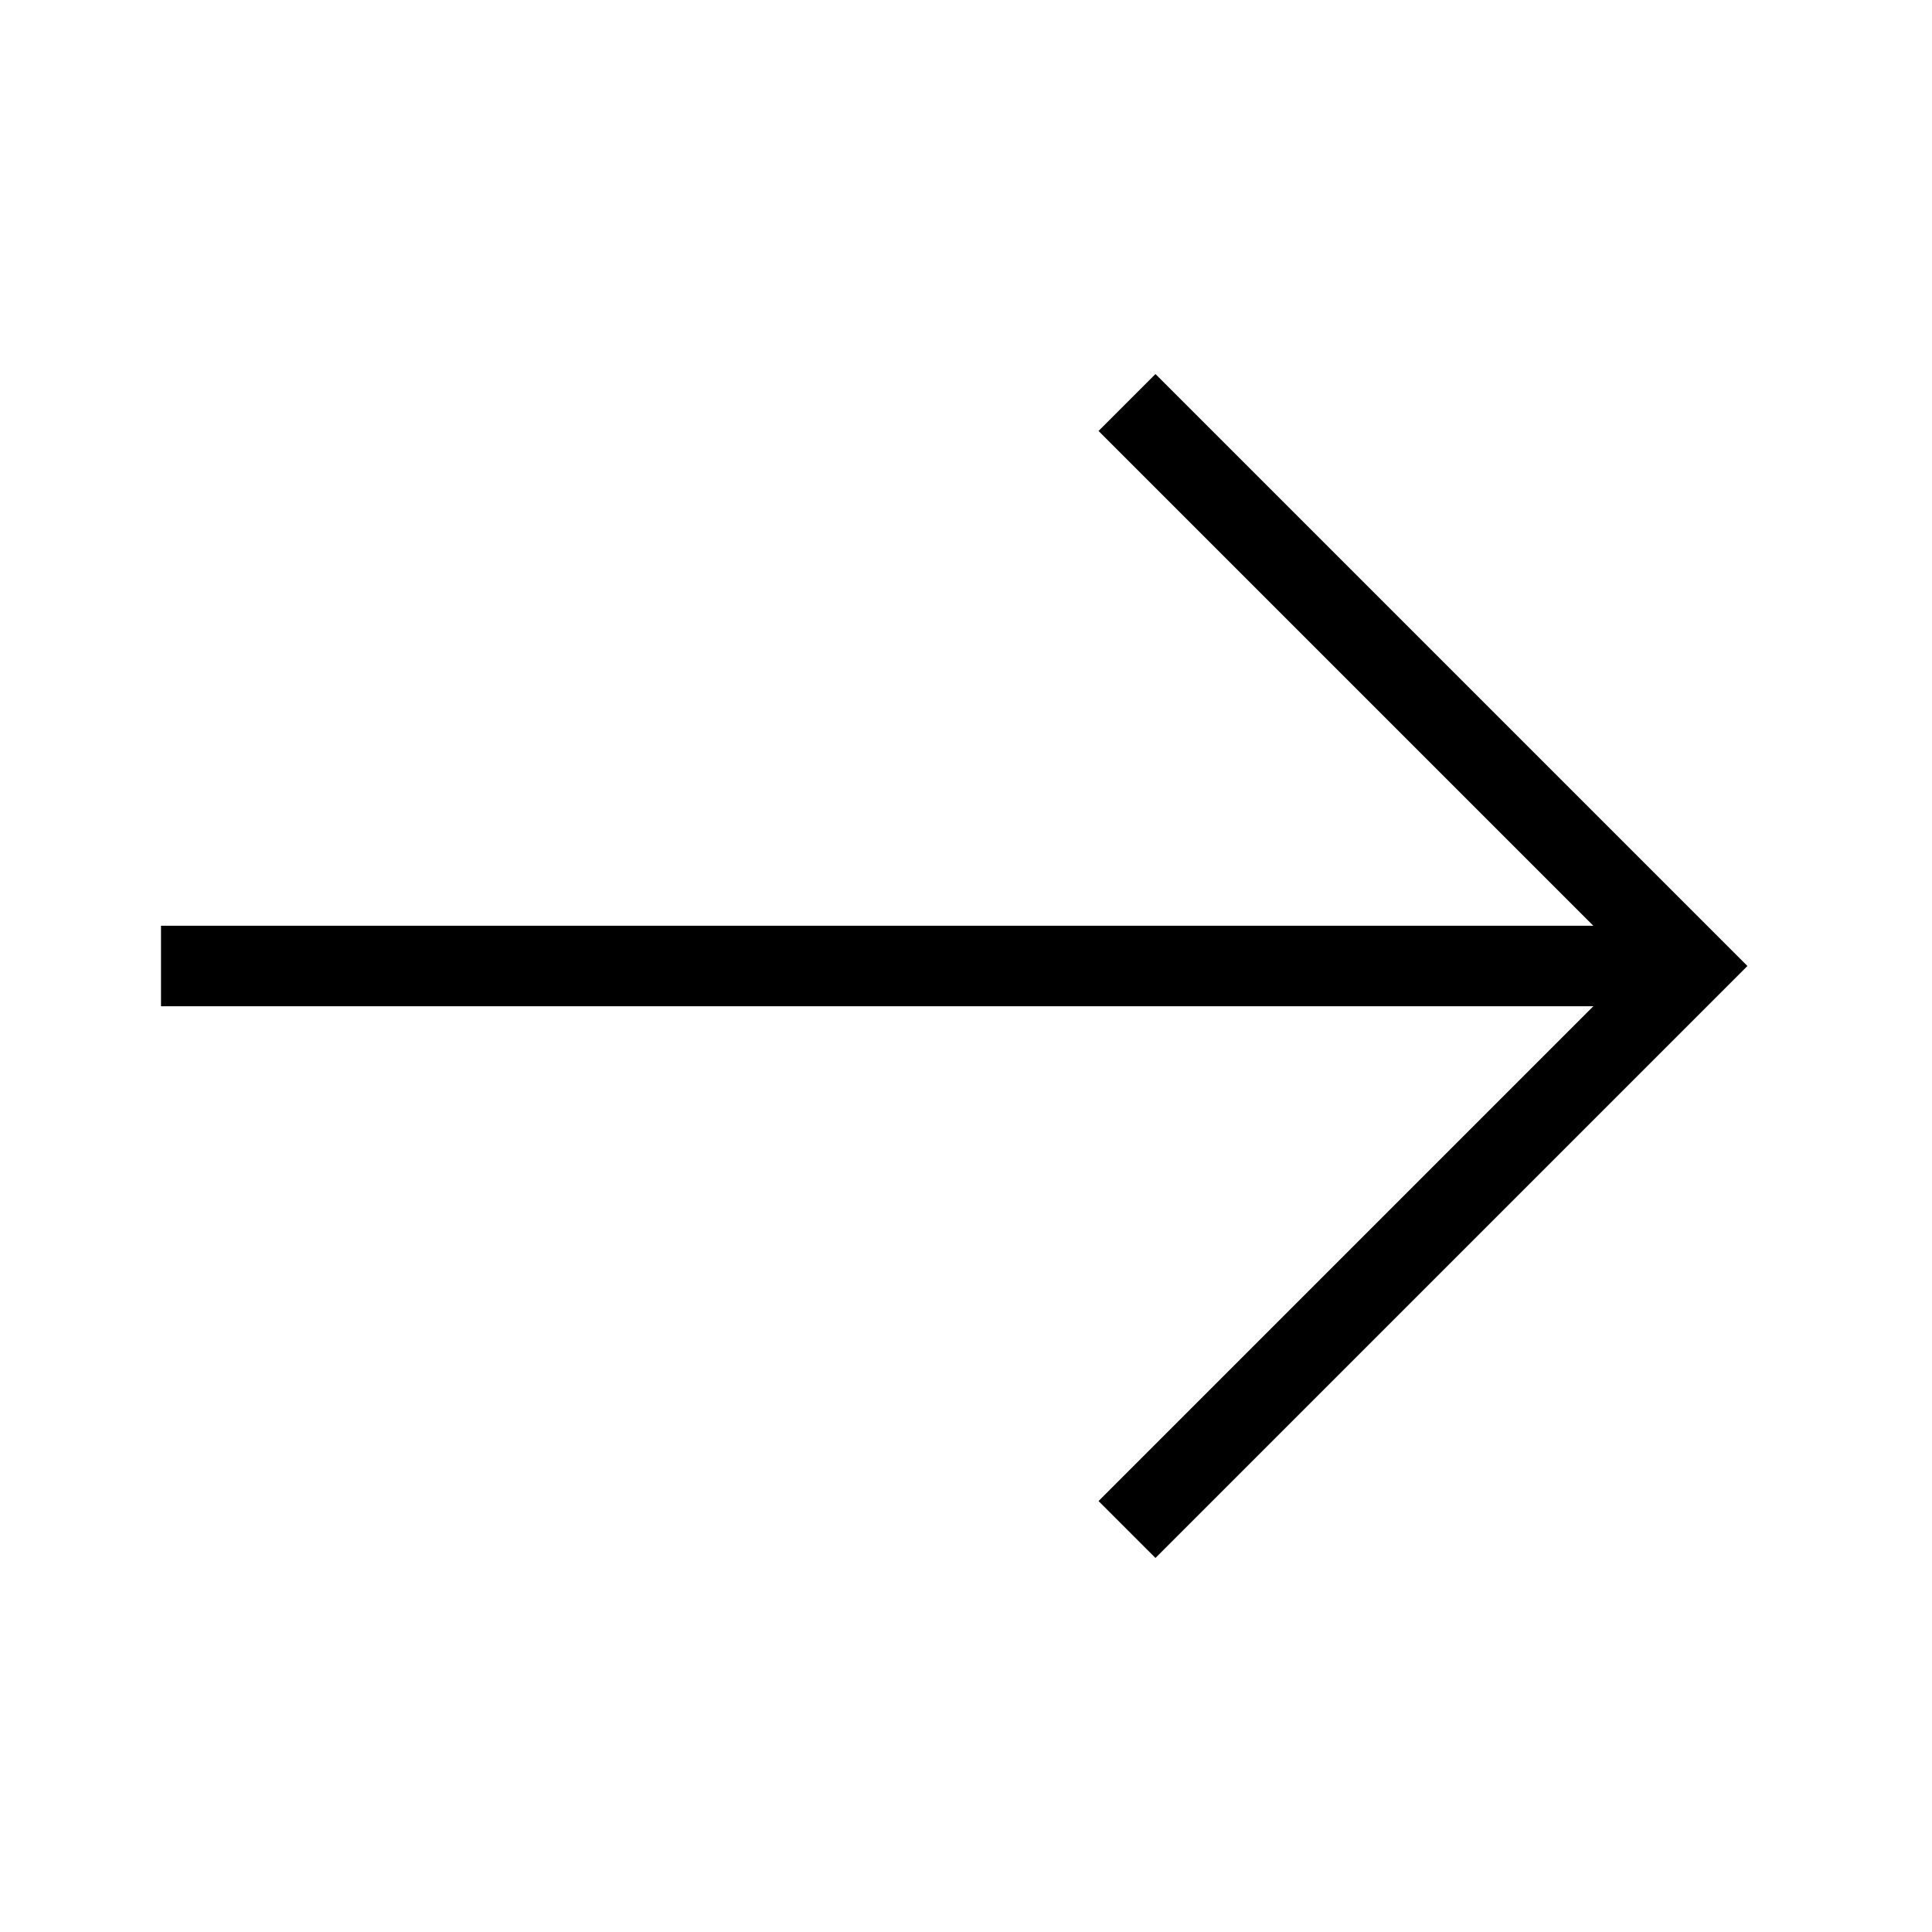
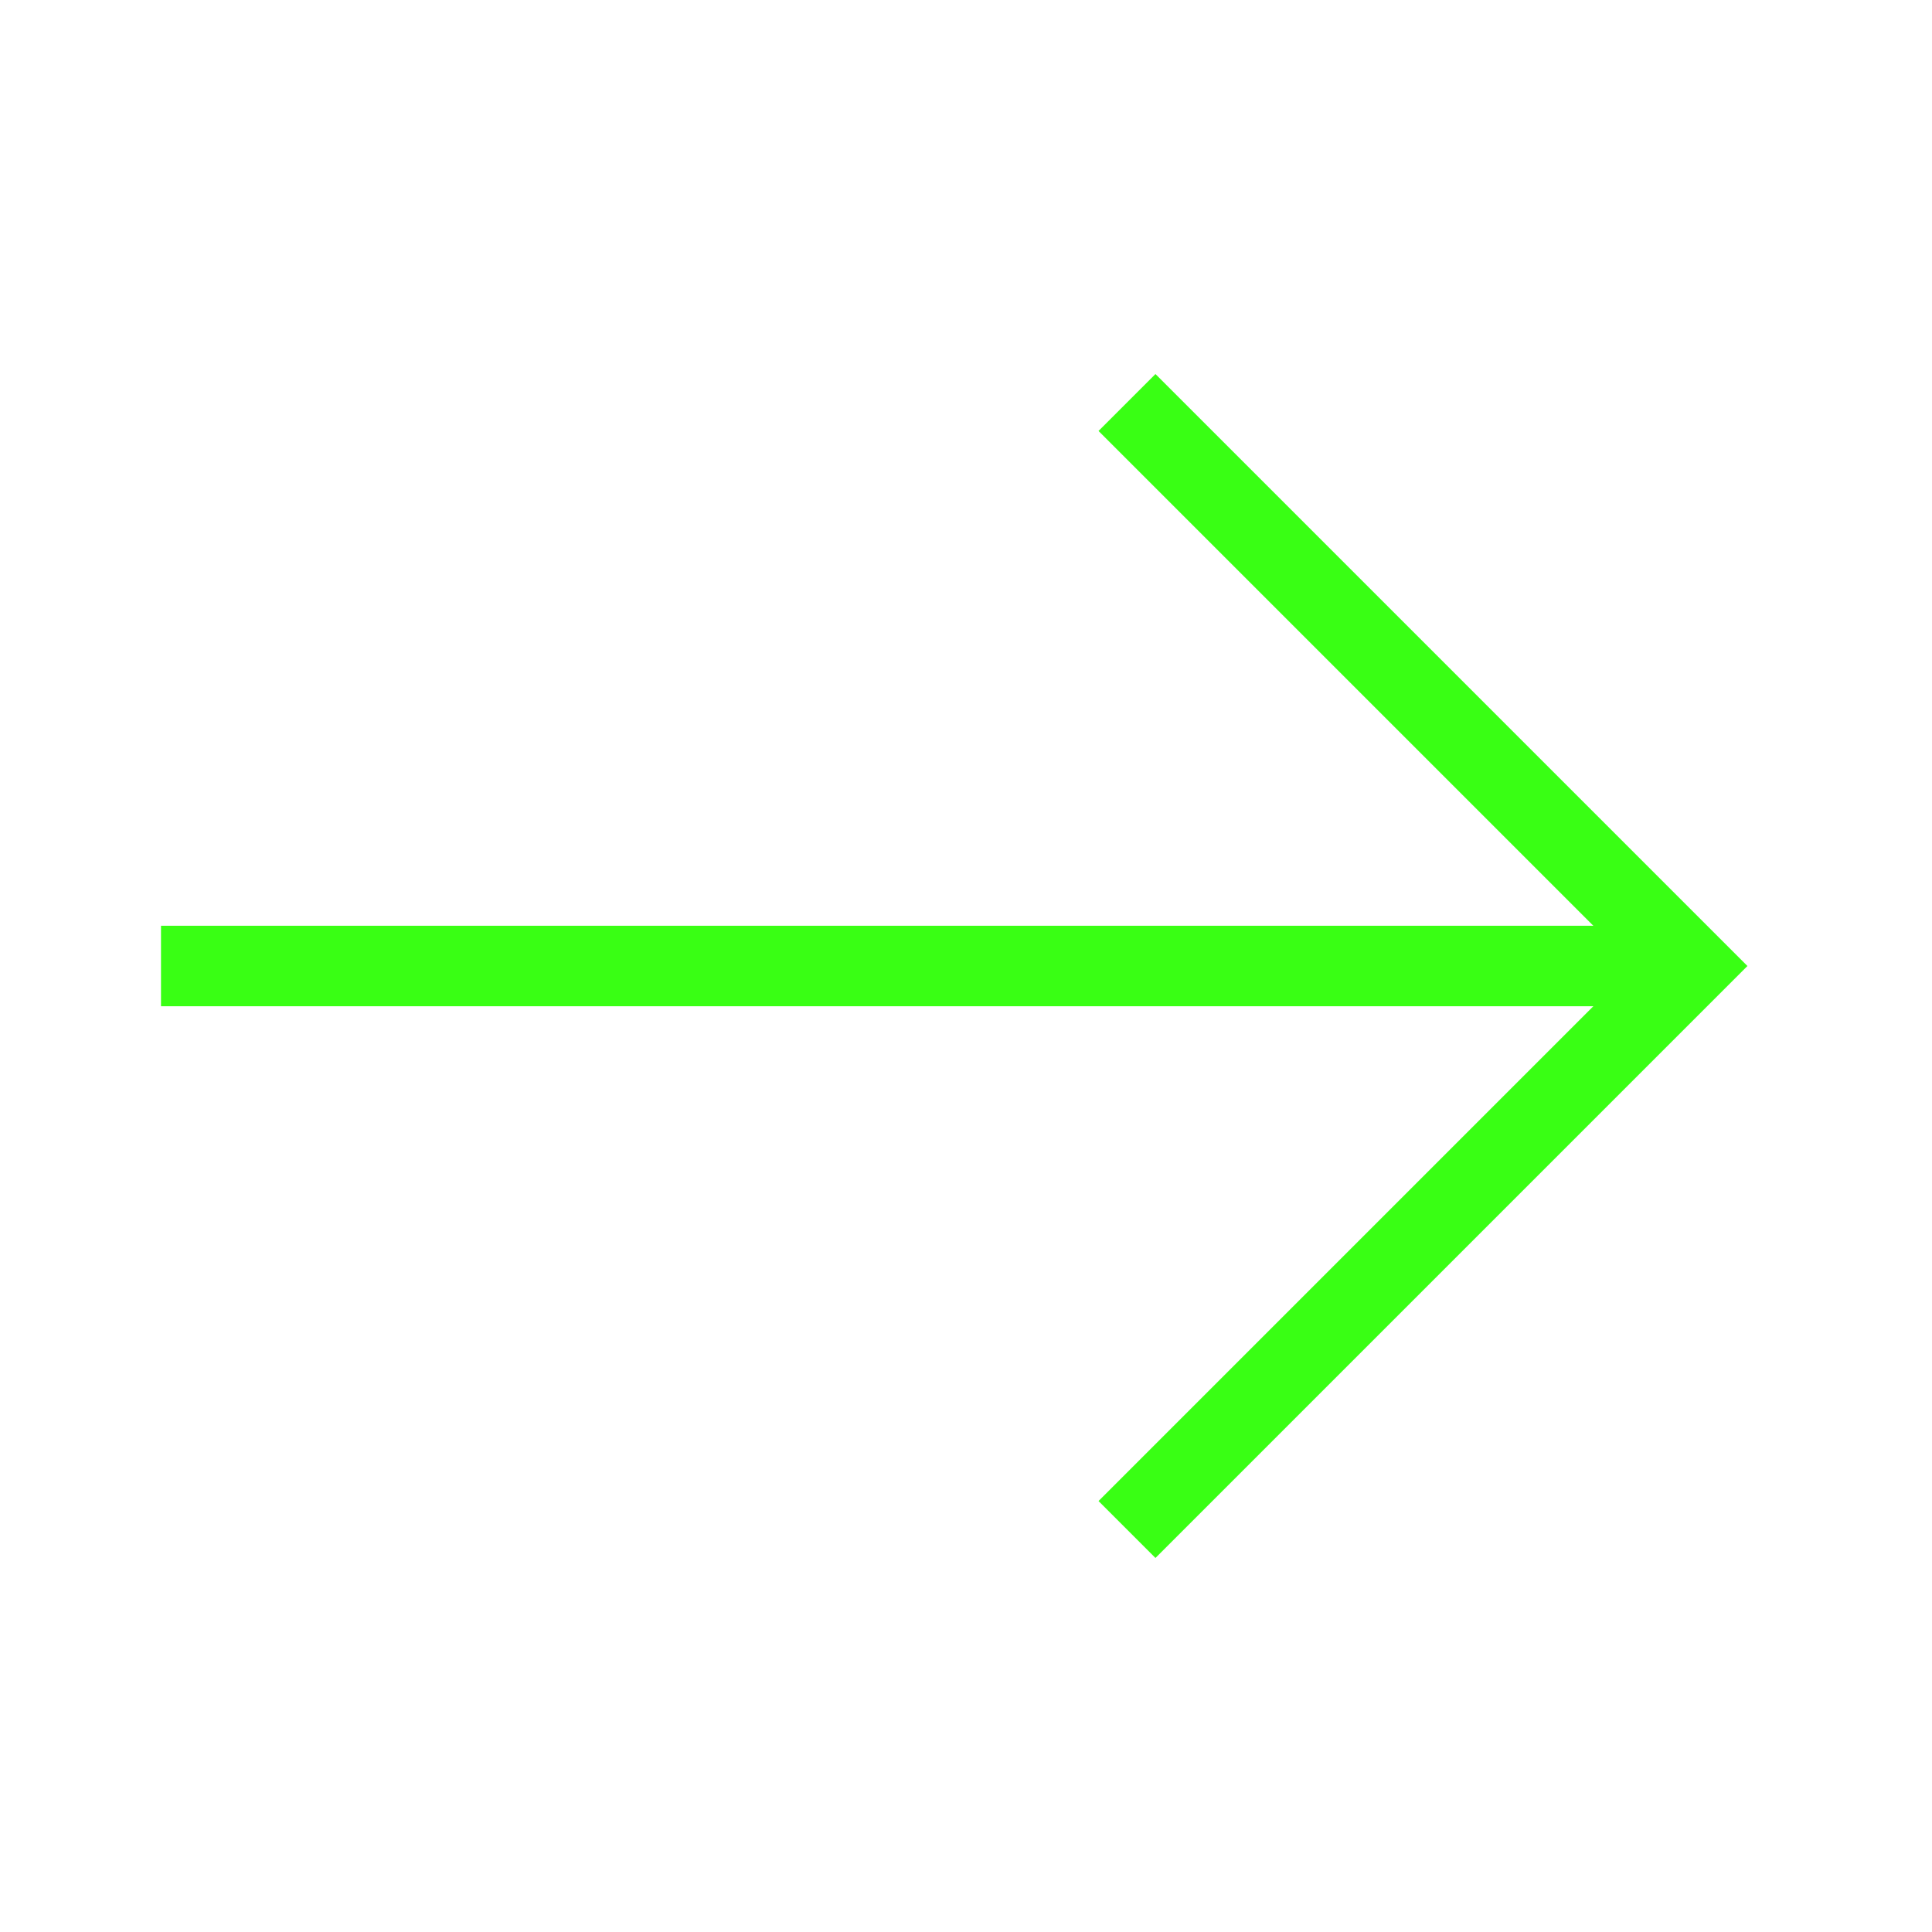
<svg xmlns="http://www.w3.org/2000/svg" viewBox="0 0 24 24">
-   <polyline points="14 19 21 12 14 5" fill="none" stroke="#000" stroke-miterlimit="10" />
-   <line x1="21" y1="12" x2="2" y2="12" fill="none" stroke="#000" stroke-miterlimit="10" />
+   <polyline points="14 19 21 12 14 5" fill="none" stroke="#39ff14" stroke-miterlimit="10" />
+   <line x1="21" y1="12" x2="2" y2="12" fill="none" stroke="#39ff14" stroke-miterlimit="10" />
</svg>
